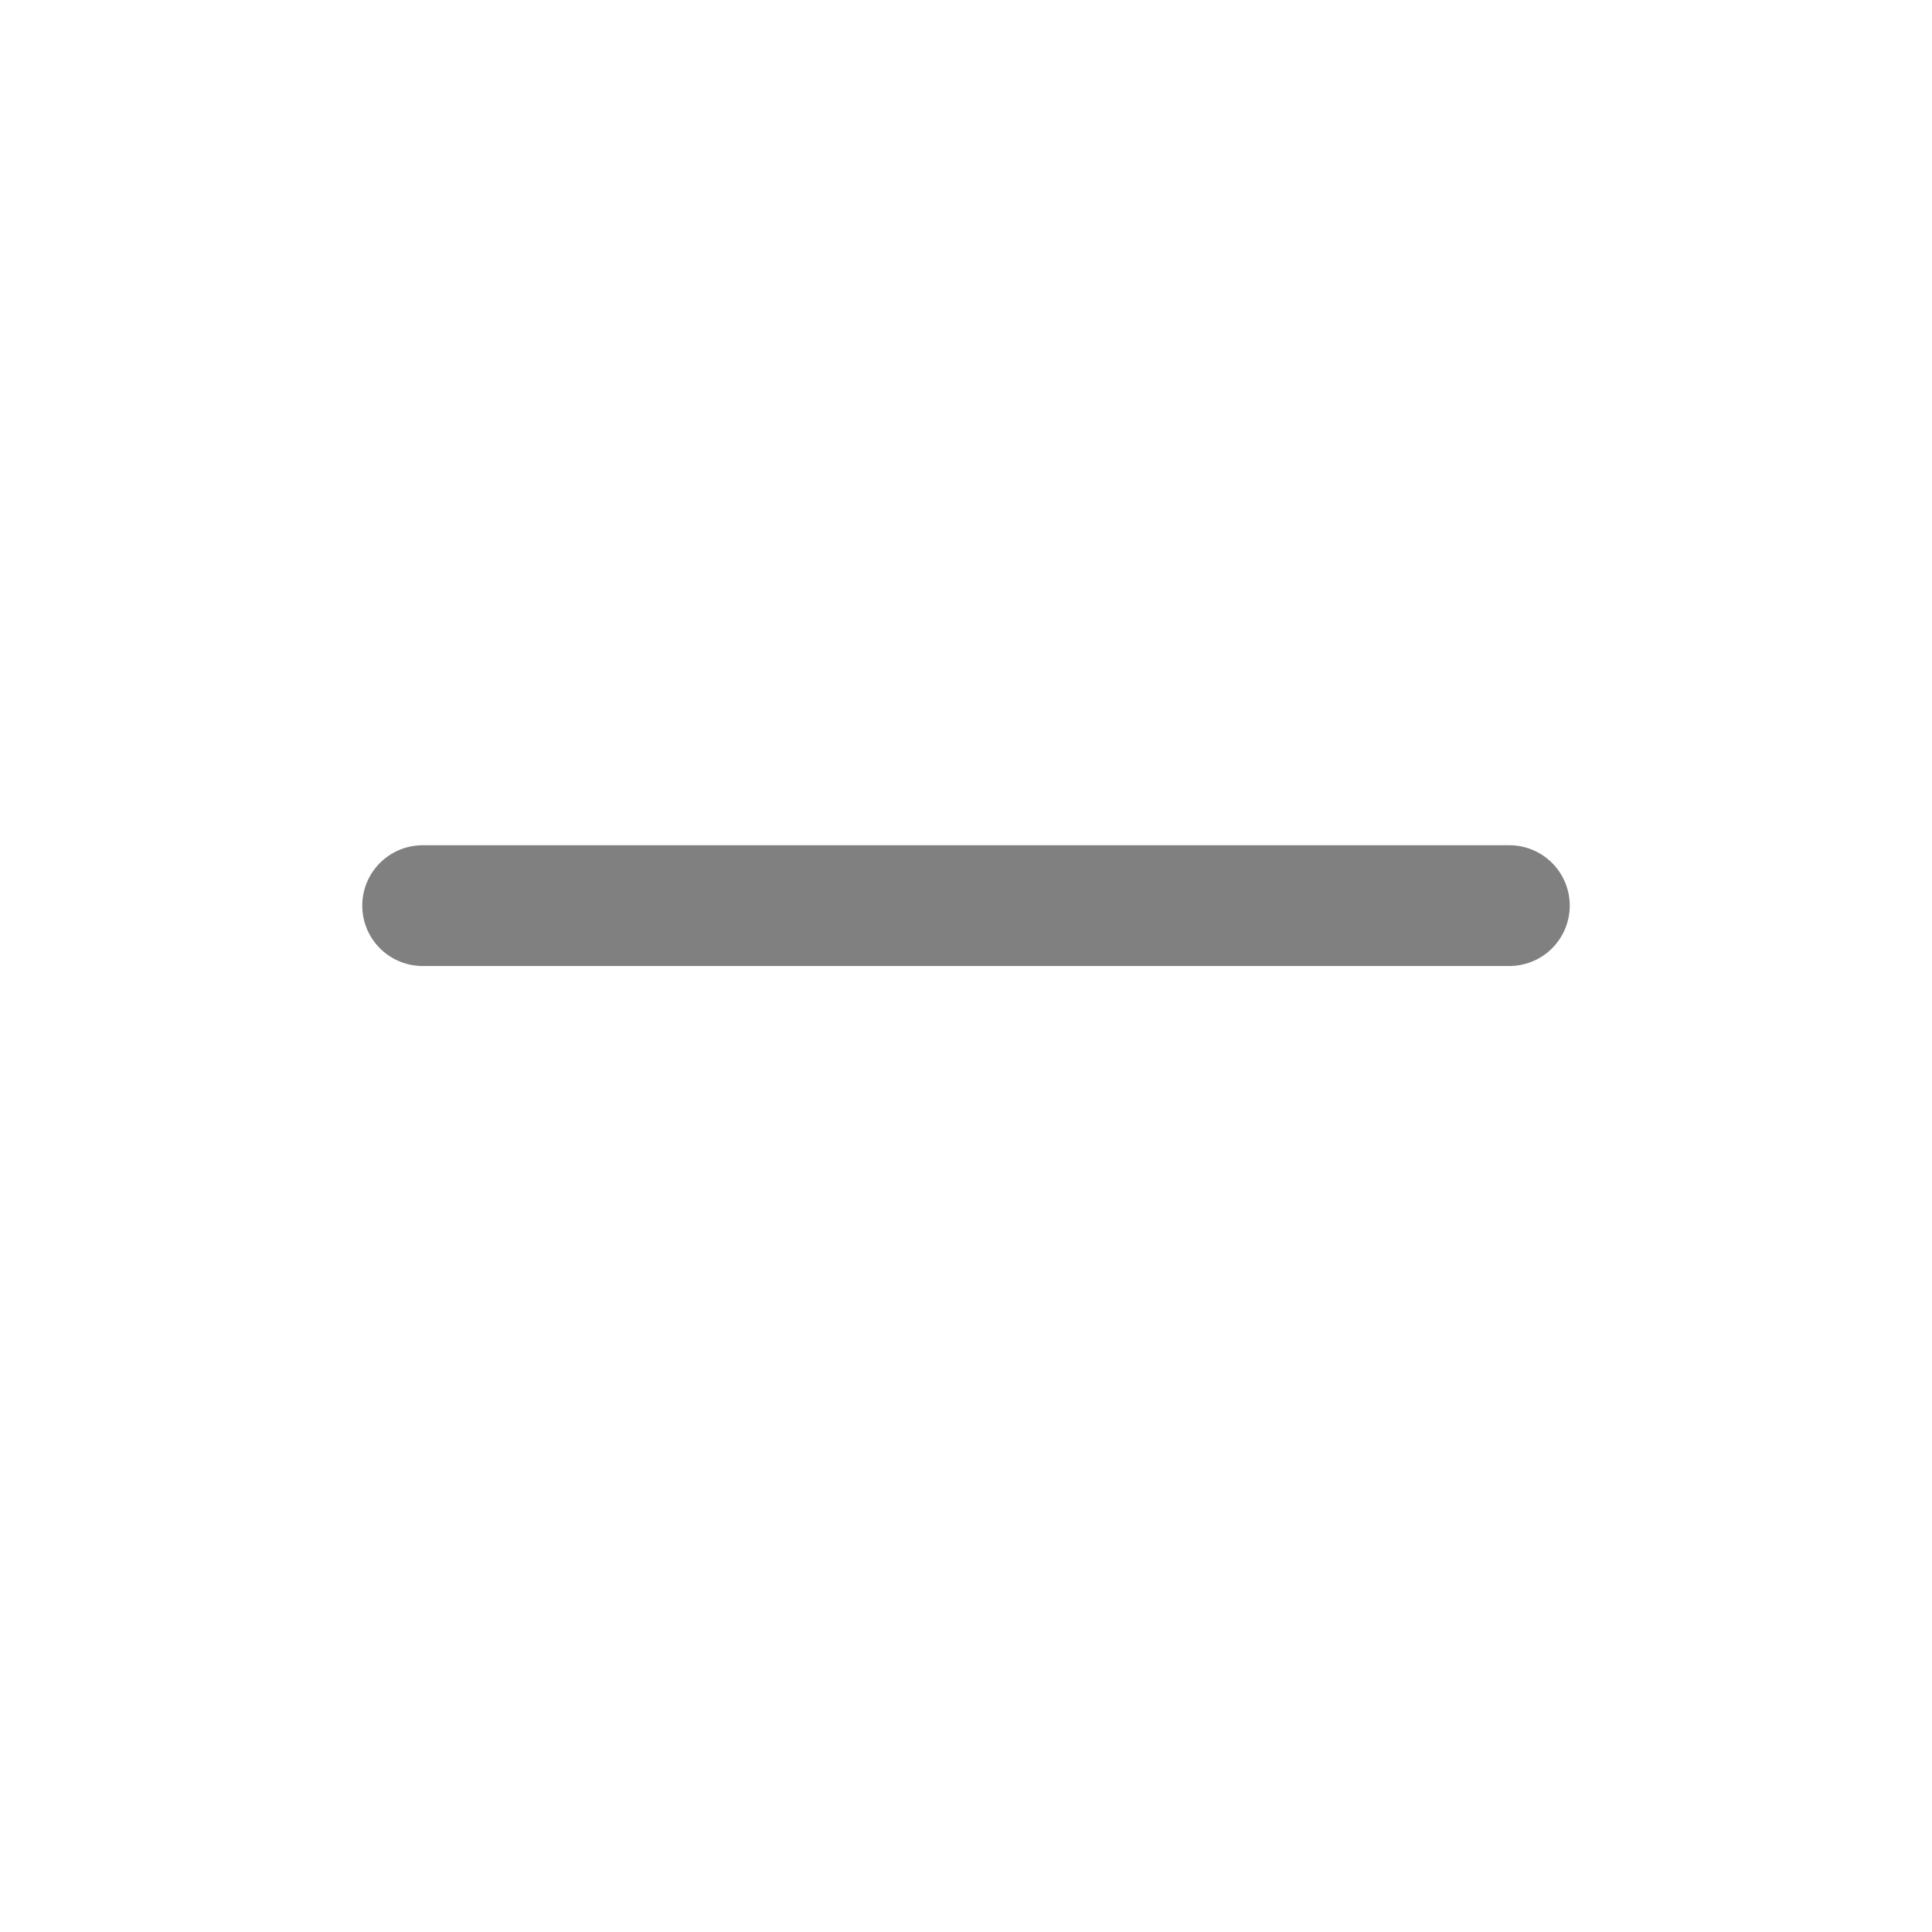
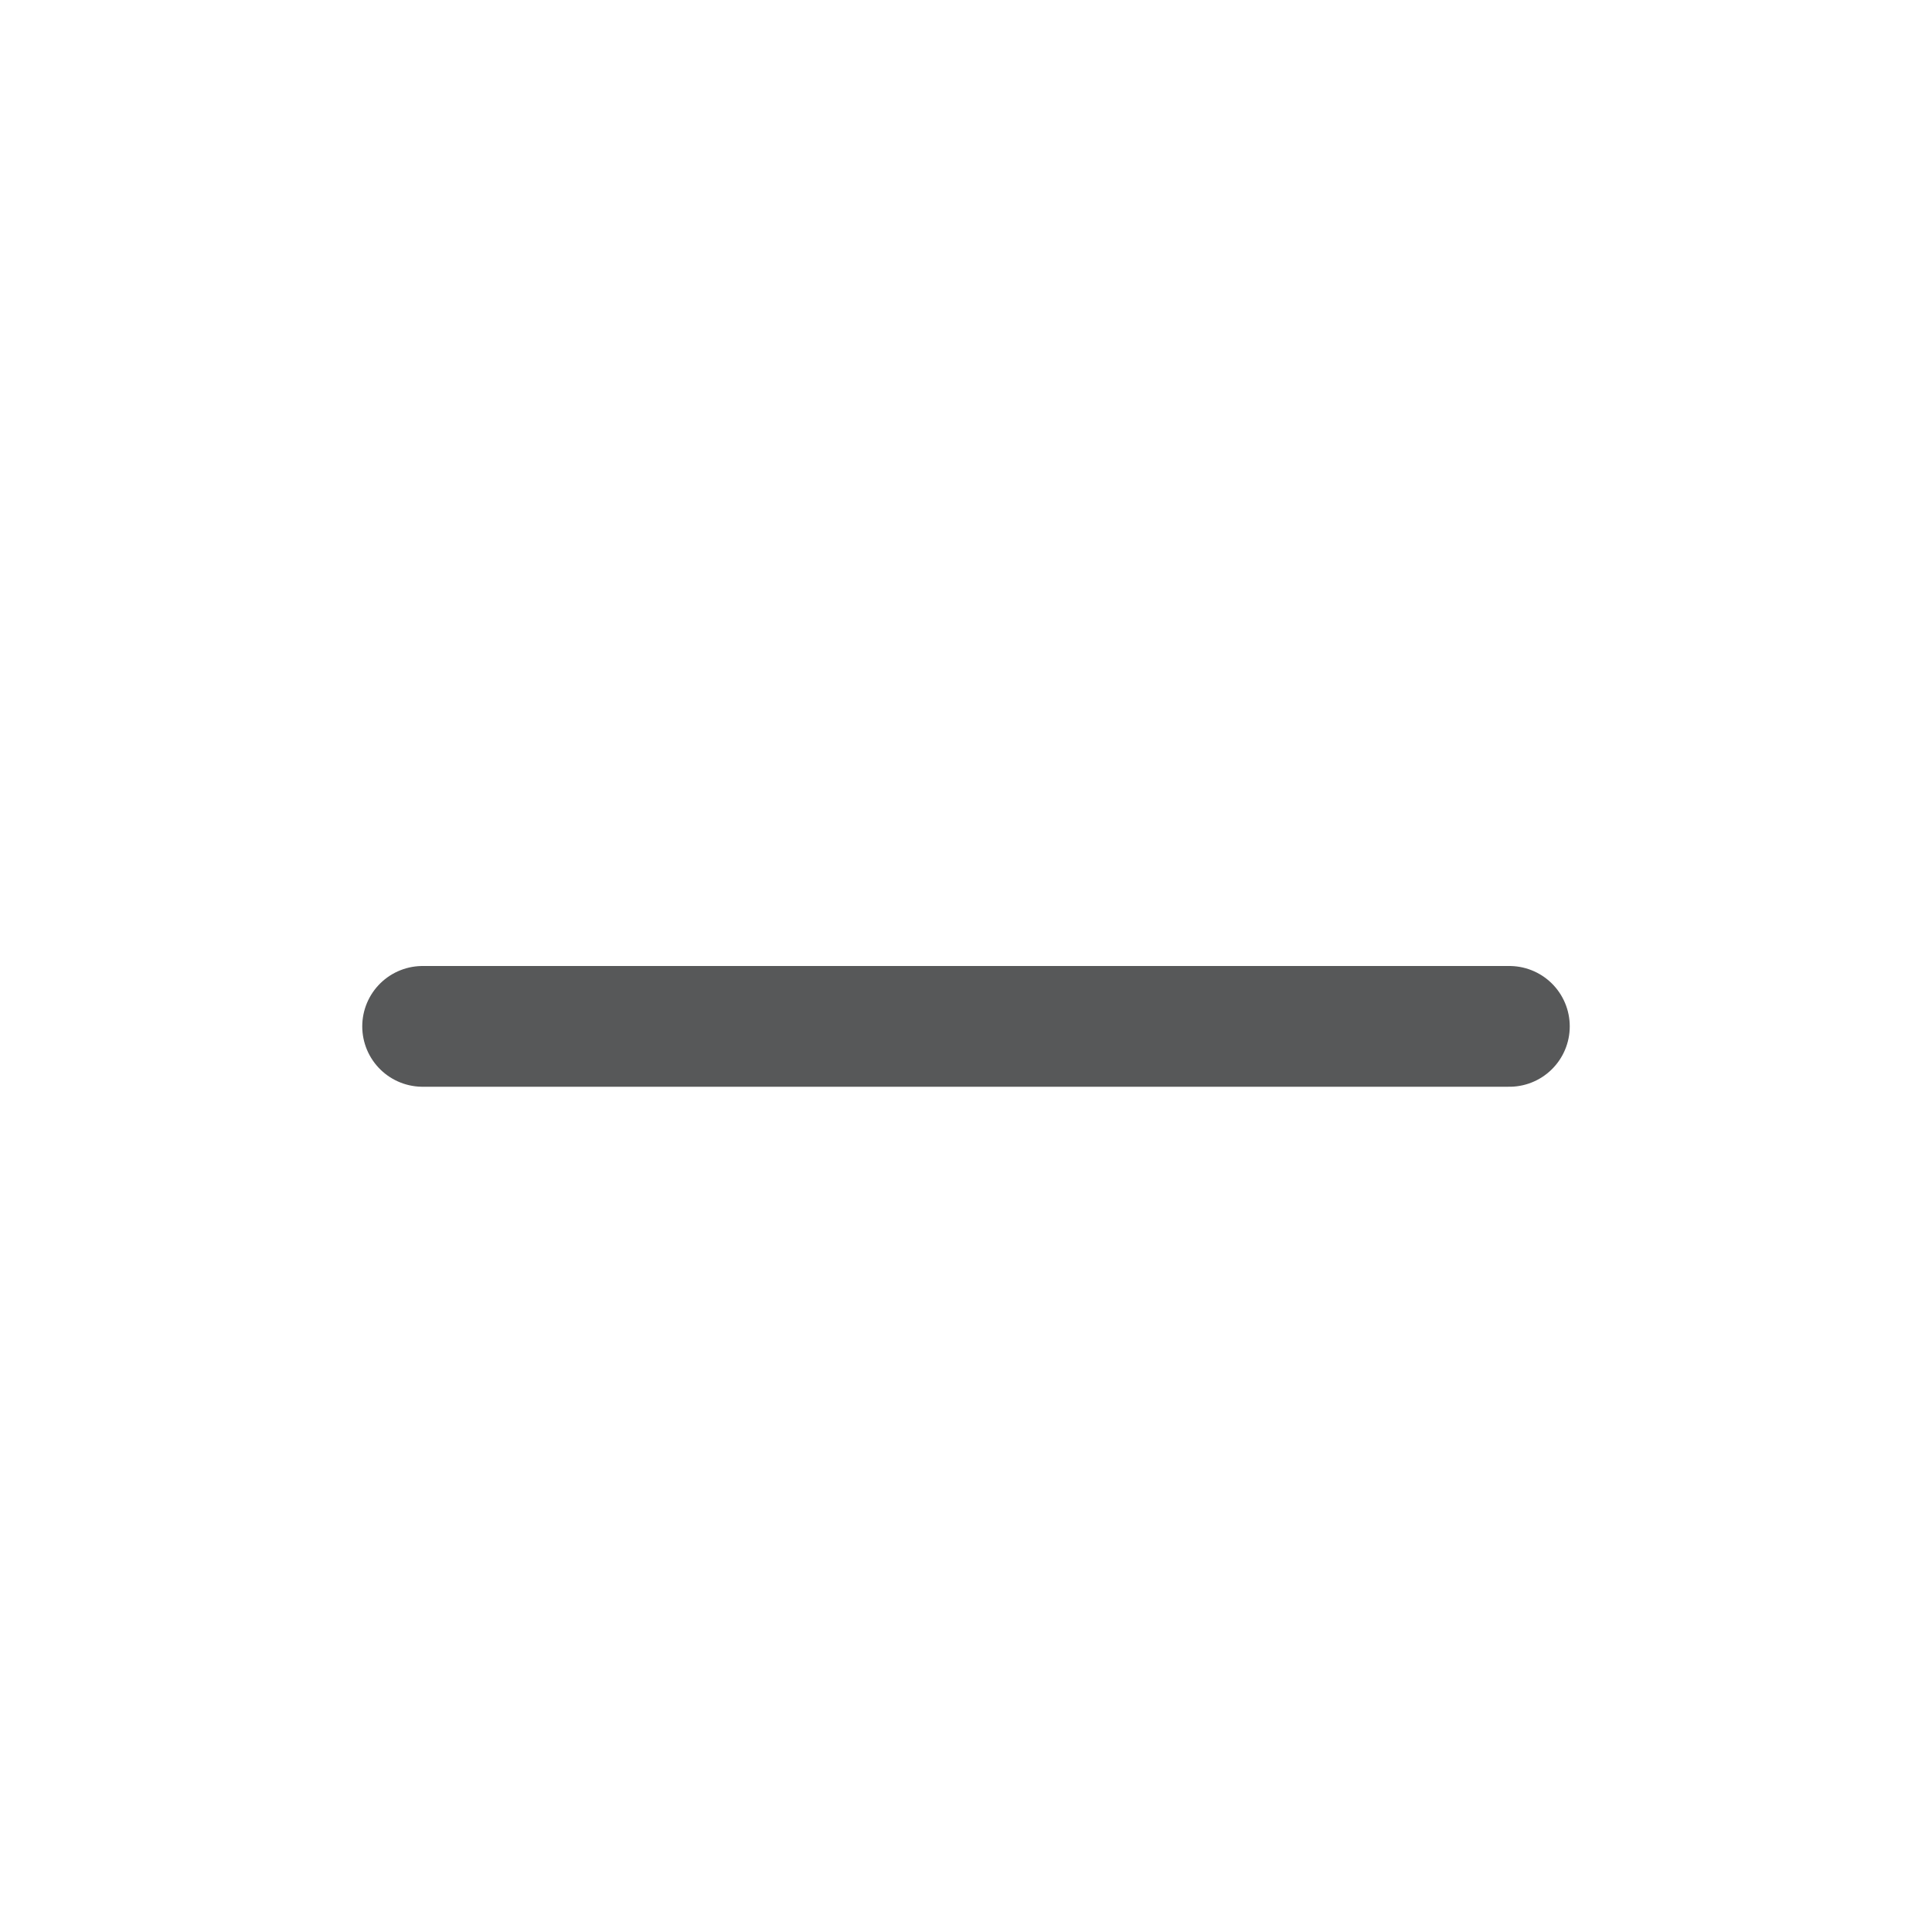
- <svg xmlns="http://www.w3.org/2000/svg" version="1.1" id="w" x="0px" y="0px" viewBox="0 0 16 16" style="enable-background:new 0 0 16 16;" xml:space="preserve">
-   <line id="_16" style="fill:none;stroke:#808080;stroke-linecap:round;stroke-miterlimit:10;" x1="3.5" y1="7.5" x2="12.5" y2="7.5" />
+ <svg xmlns="http://www.w3.org/2000/svg" version="1.1" id="gtk-remove" x="0px" y="0px" viewBox="0 0 16 16" style="enable-background:new 0 0 16 16;" xml:space="preserve">
+   <style type="text/css">
+ 	.st0{opacity:0.75;fill:none;stroke:#1F2022;stroke-linecap:round;stroke-miterlimit:10;}
+ </style>
+   <line class="st0" x1="3.5" y1="8.5" x2="12.5" y2="8.5" />
</svg>
